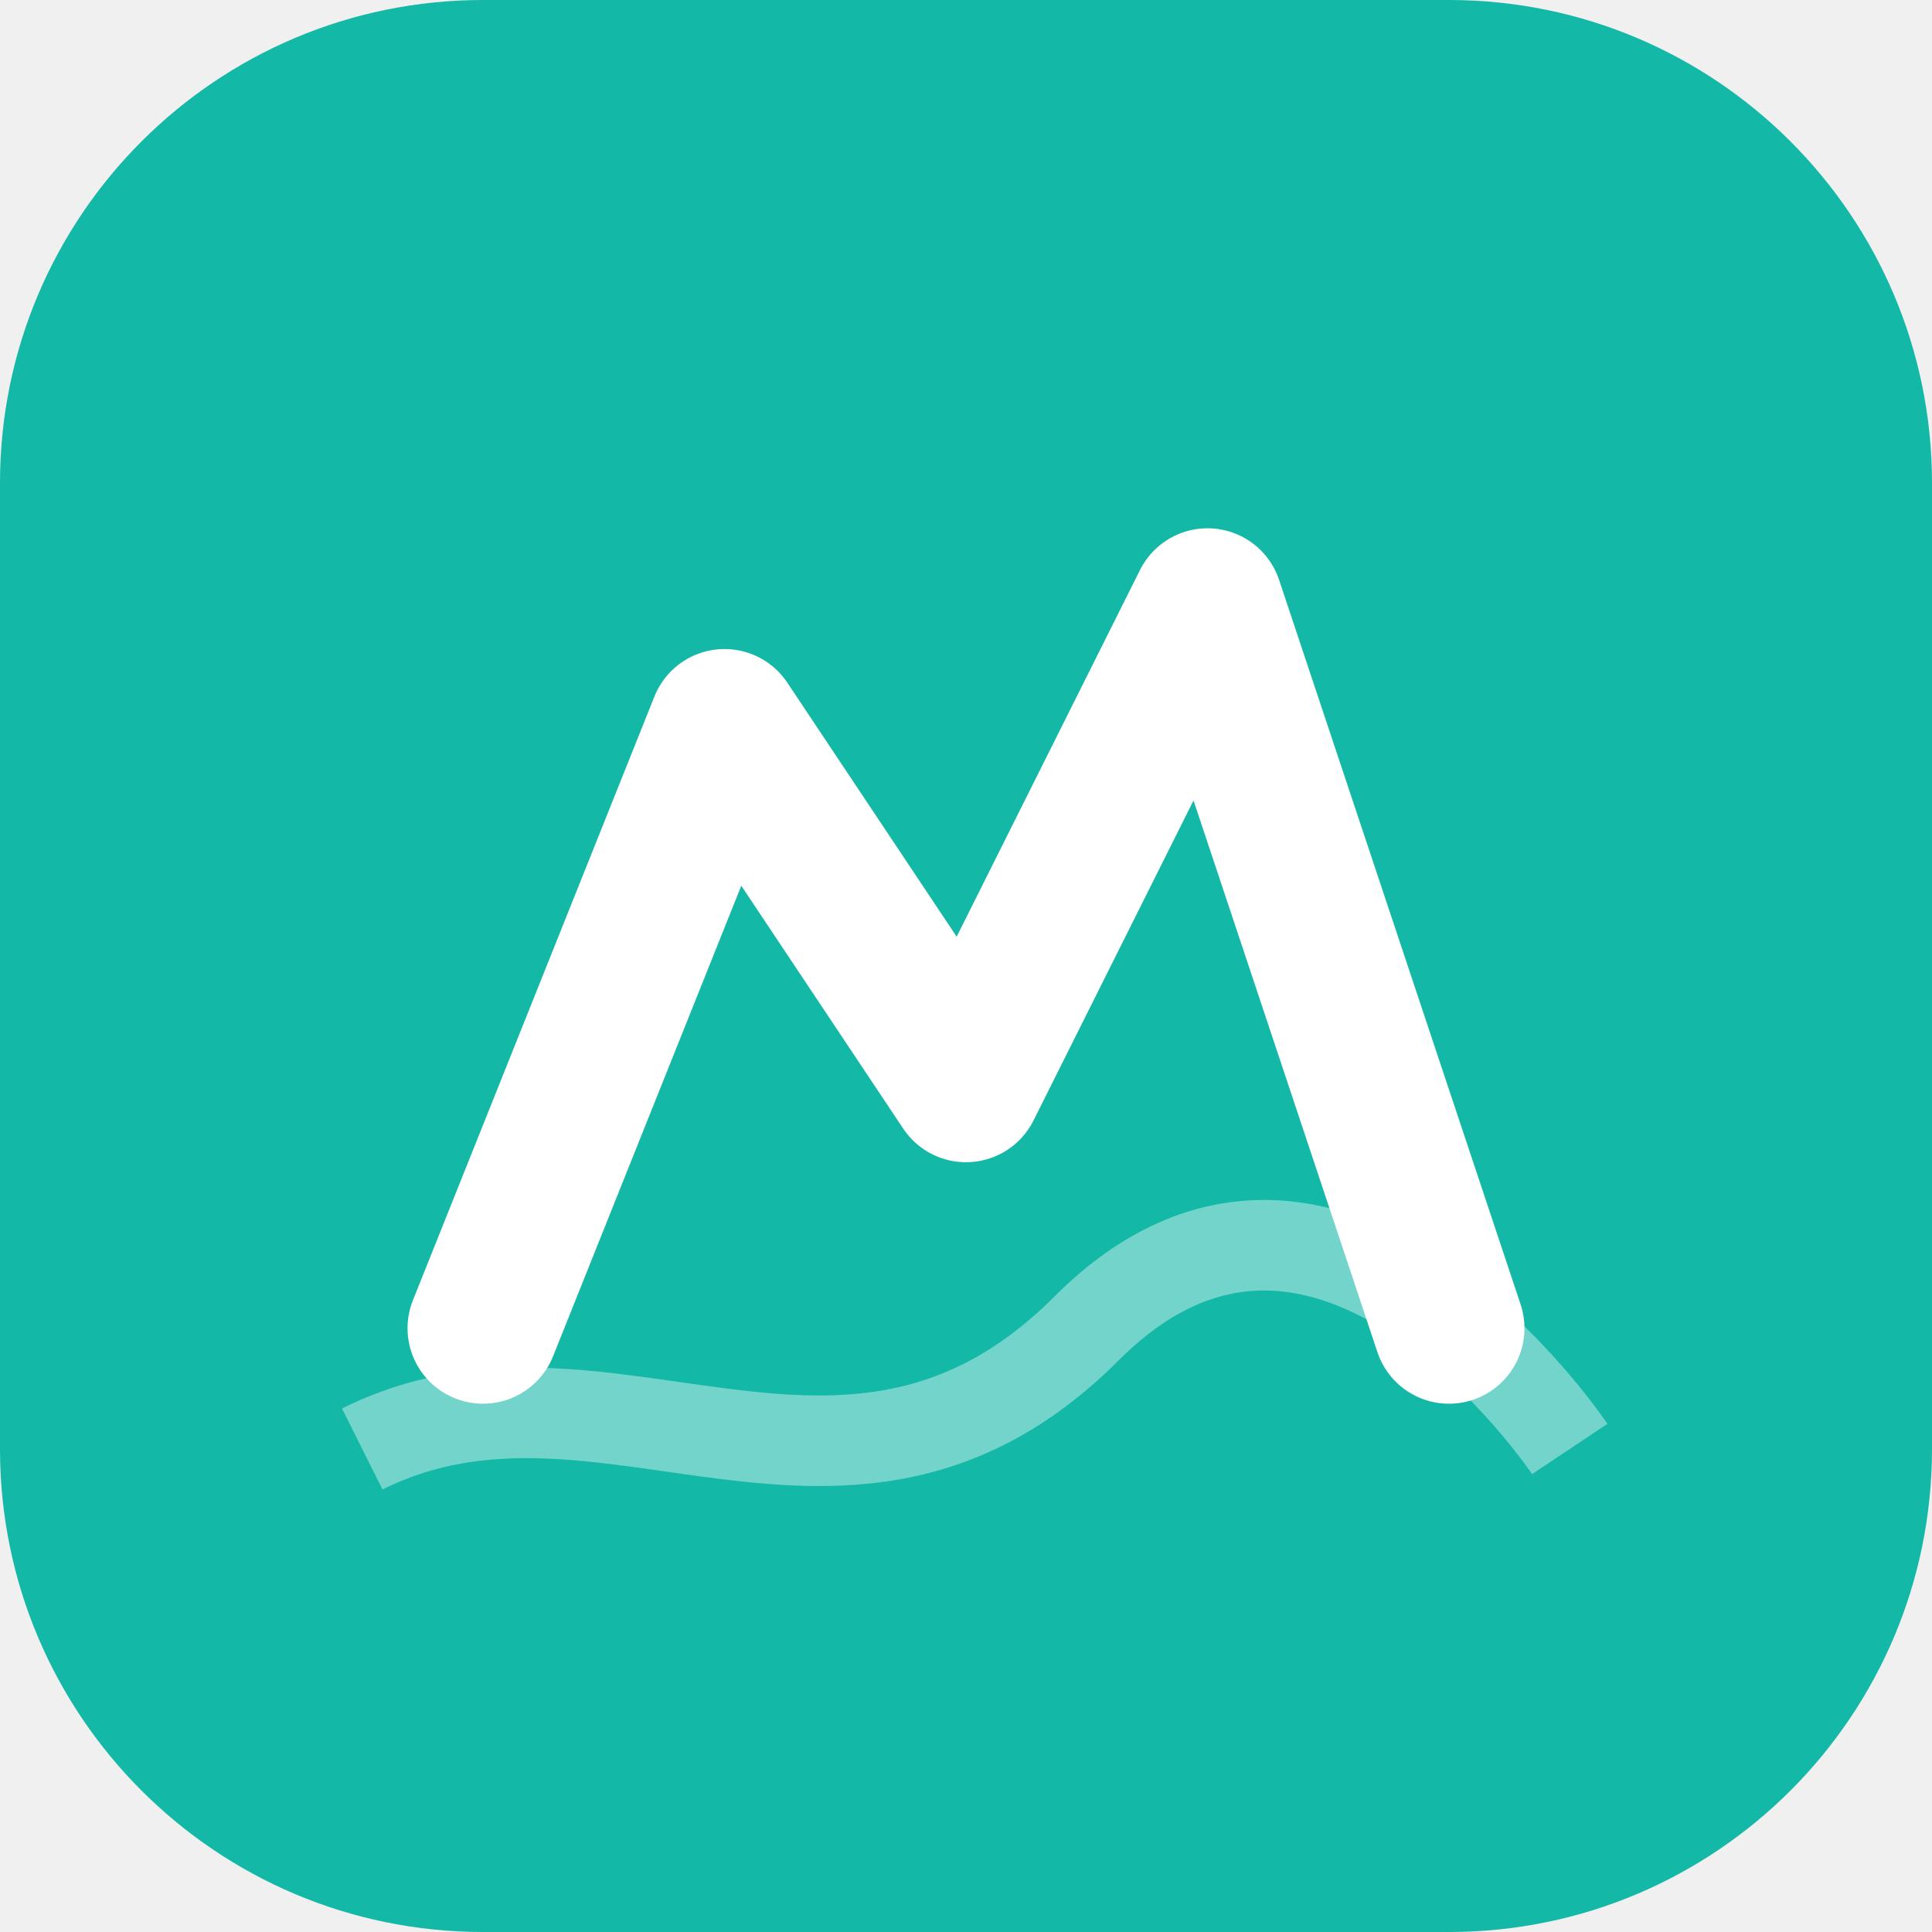
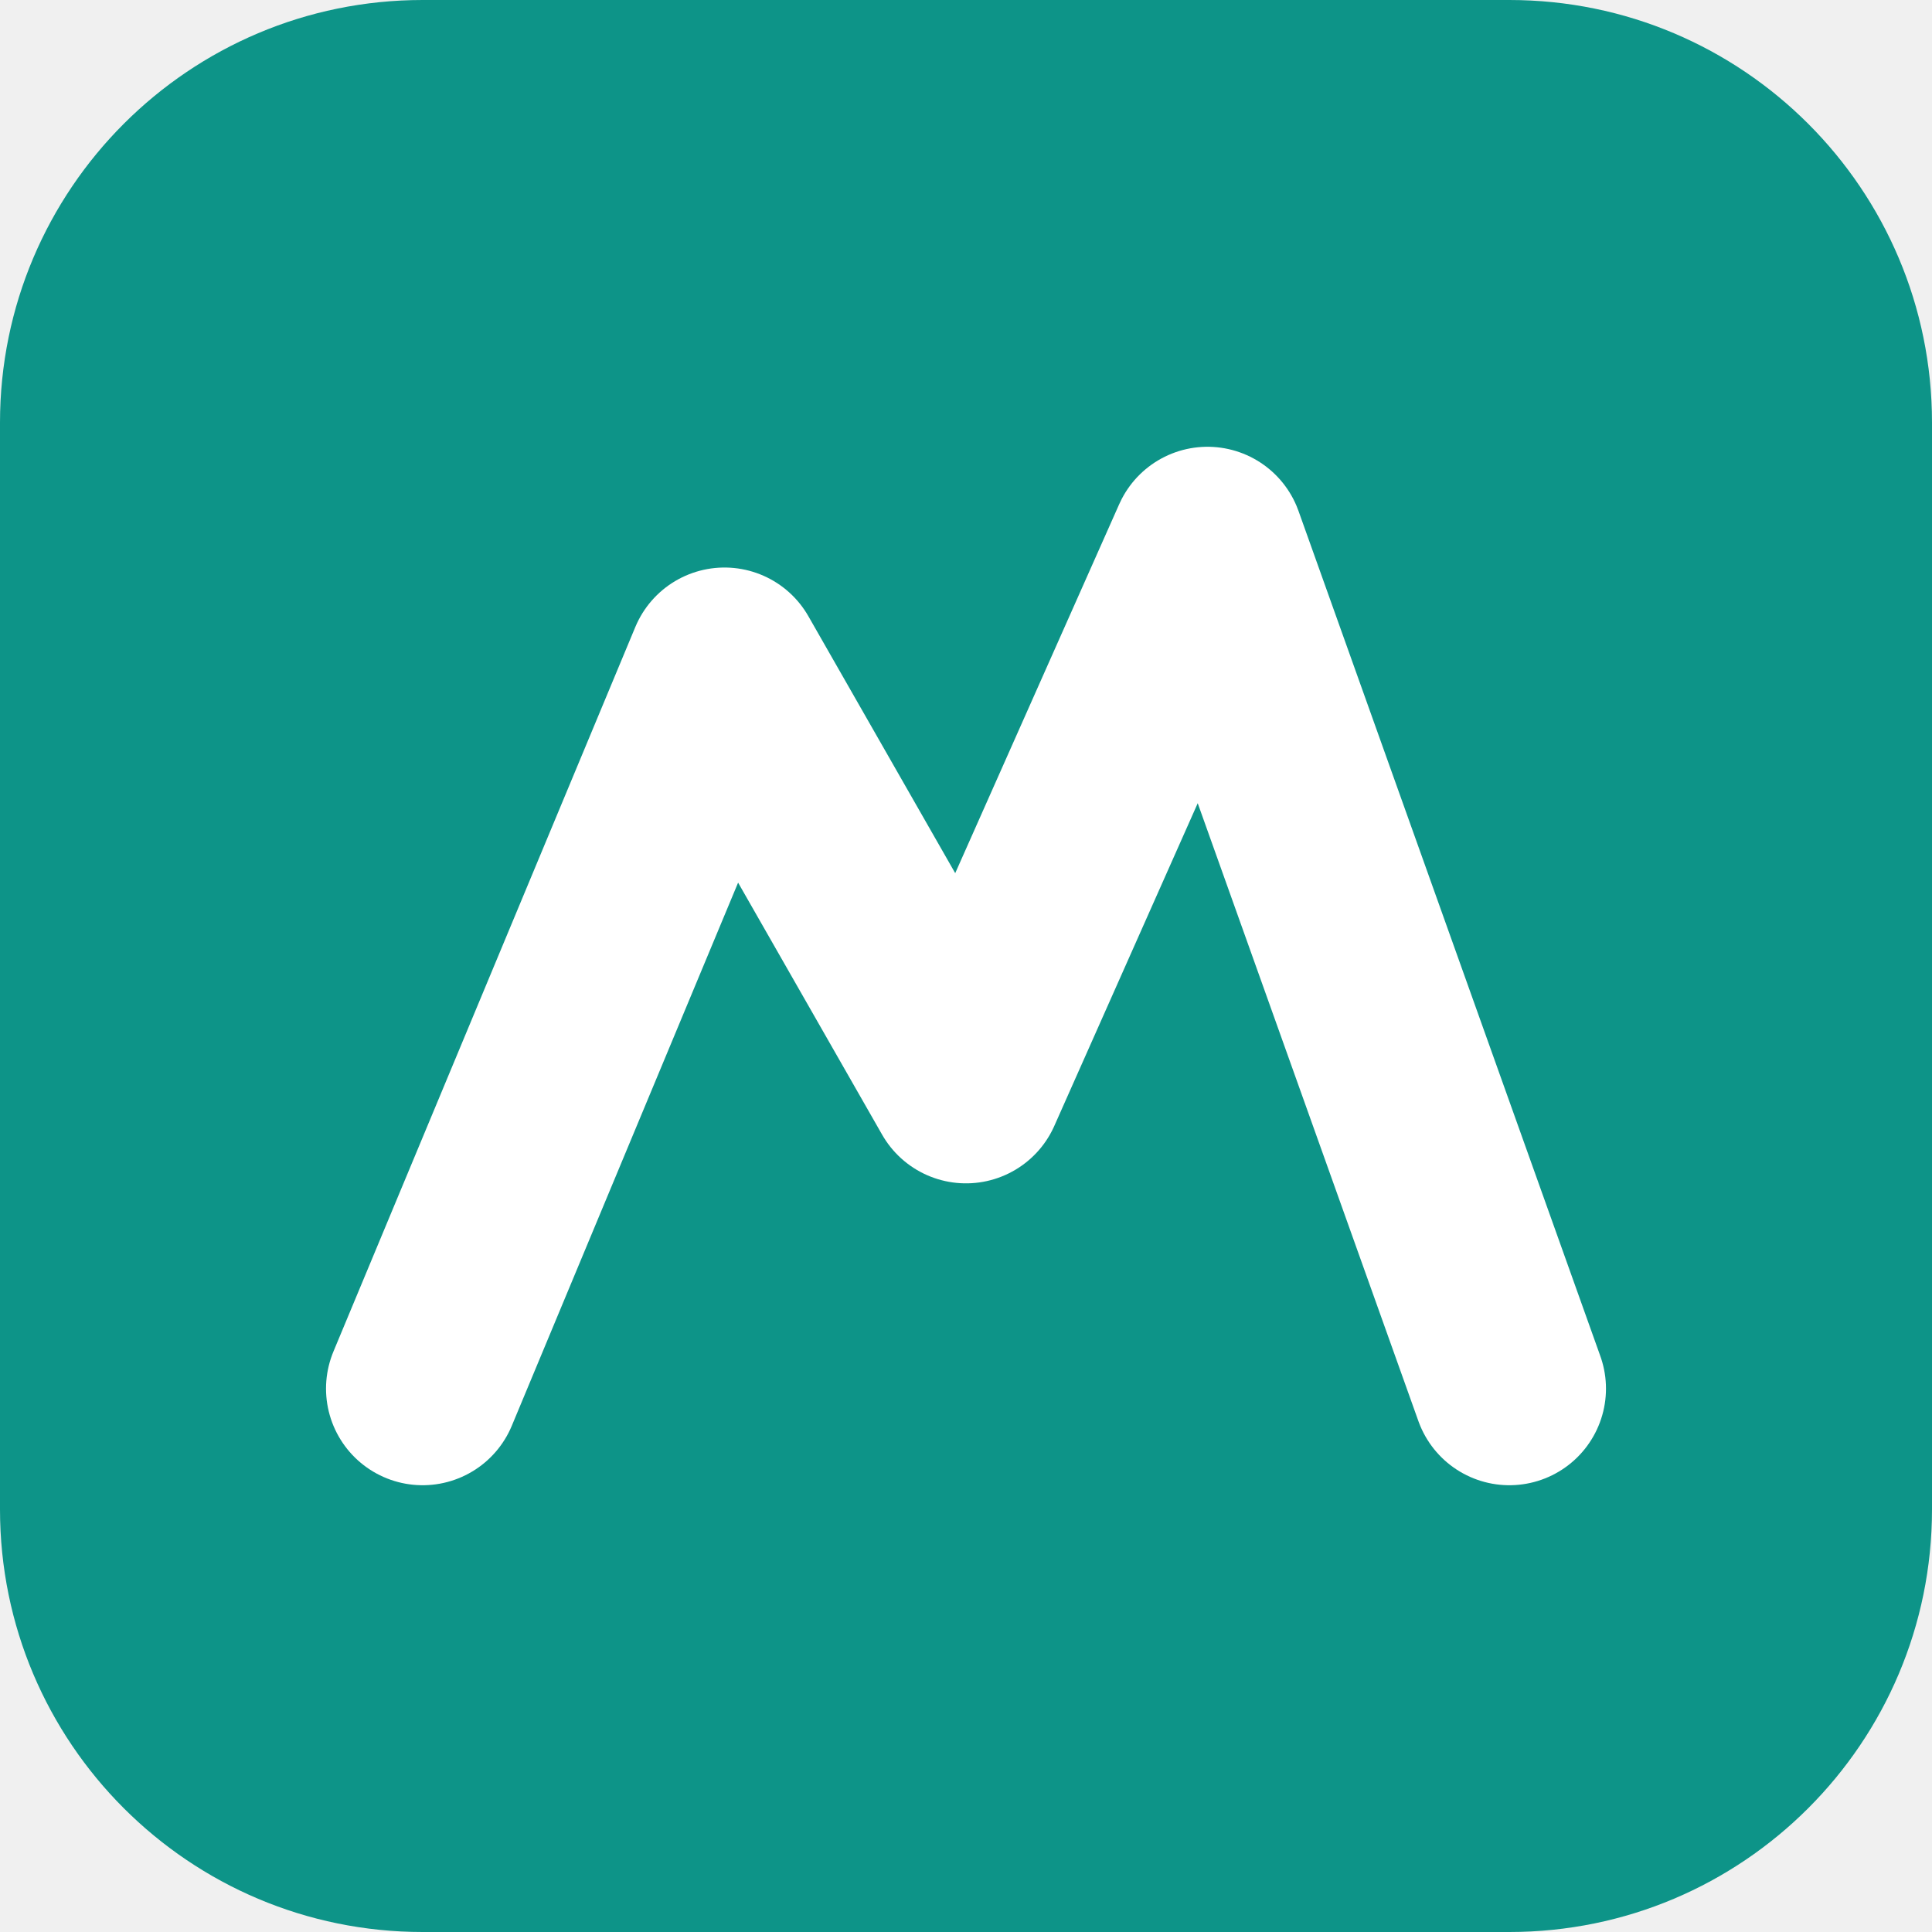
<svg xmlns="http://www.w3.org/2000/svg" width="32" height="32" viewBox="0 0 32 32" fill="none">
-   <rect width="32" height="32" rx="8" fill="#14b8a6" />
-   <path d="M8 22 L12 12 L16 18 L20 10 L24 22" stroke="#fff" stroke-width="2.5" stroke-linecap="round" stroke-linejoin="round" fill="none" />
-   <path d="M6 24 C10 22 14 26 18 22 C22 18 26 24 26 24" stroke="rgba(255,255,255,0.4)" stroke-width="1.5" fill="none" />
+   <rect width="32" height="32" rx="7" fill="#0d9488" />
+   <path d="M7 23 L12 11 L16 18 L20 9 L25 23" stroke="#ffffff" stroke-width="3.2" stroke-linecap="round" stroke-linejoin="round" fill="none" />
</svg>
